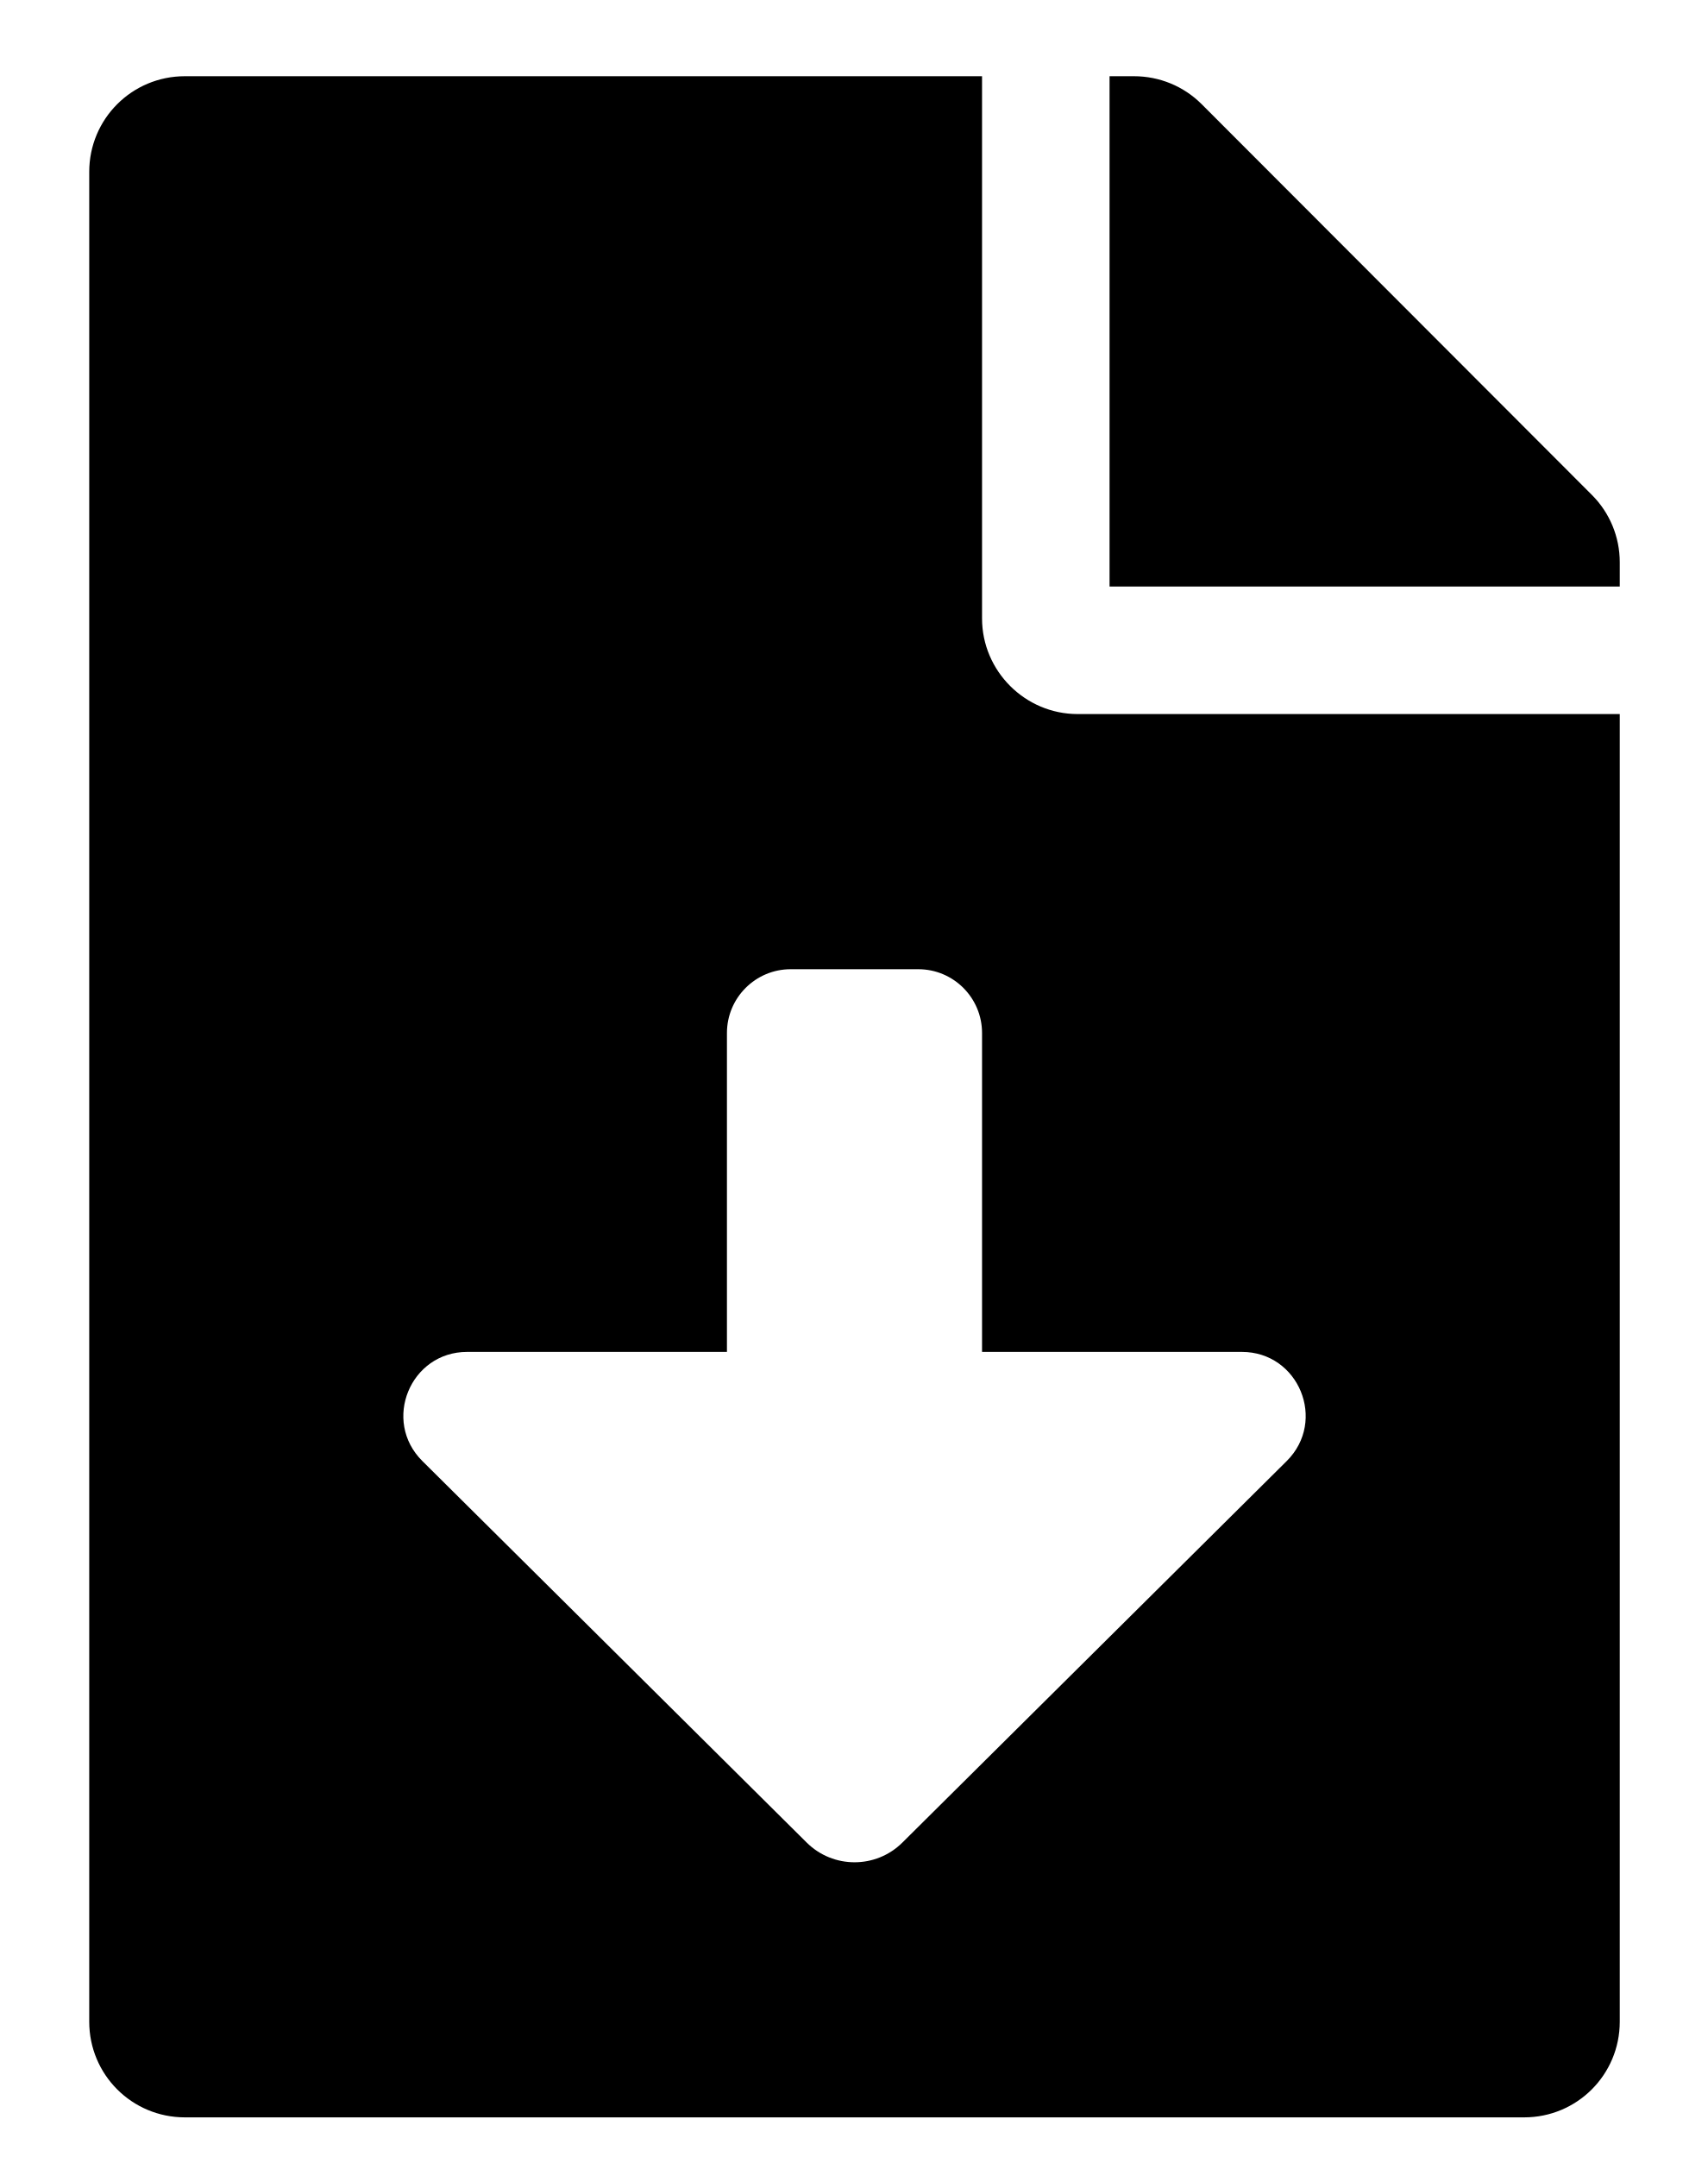
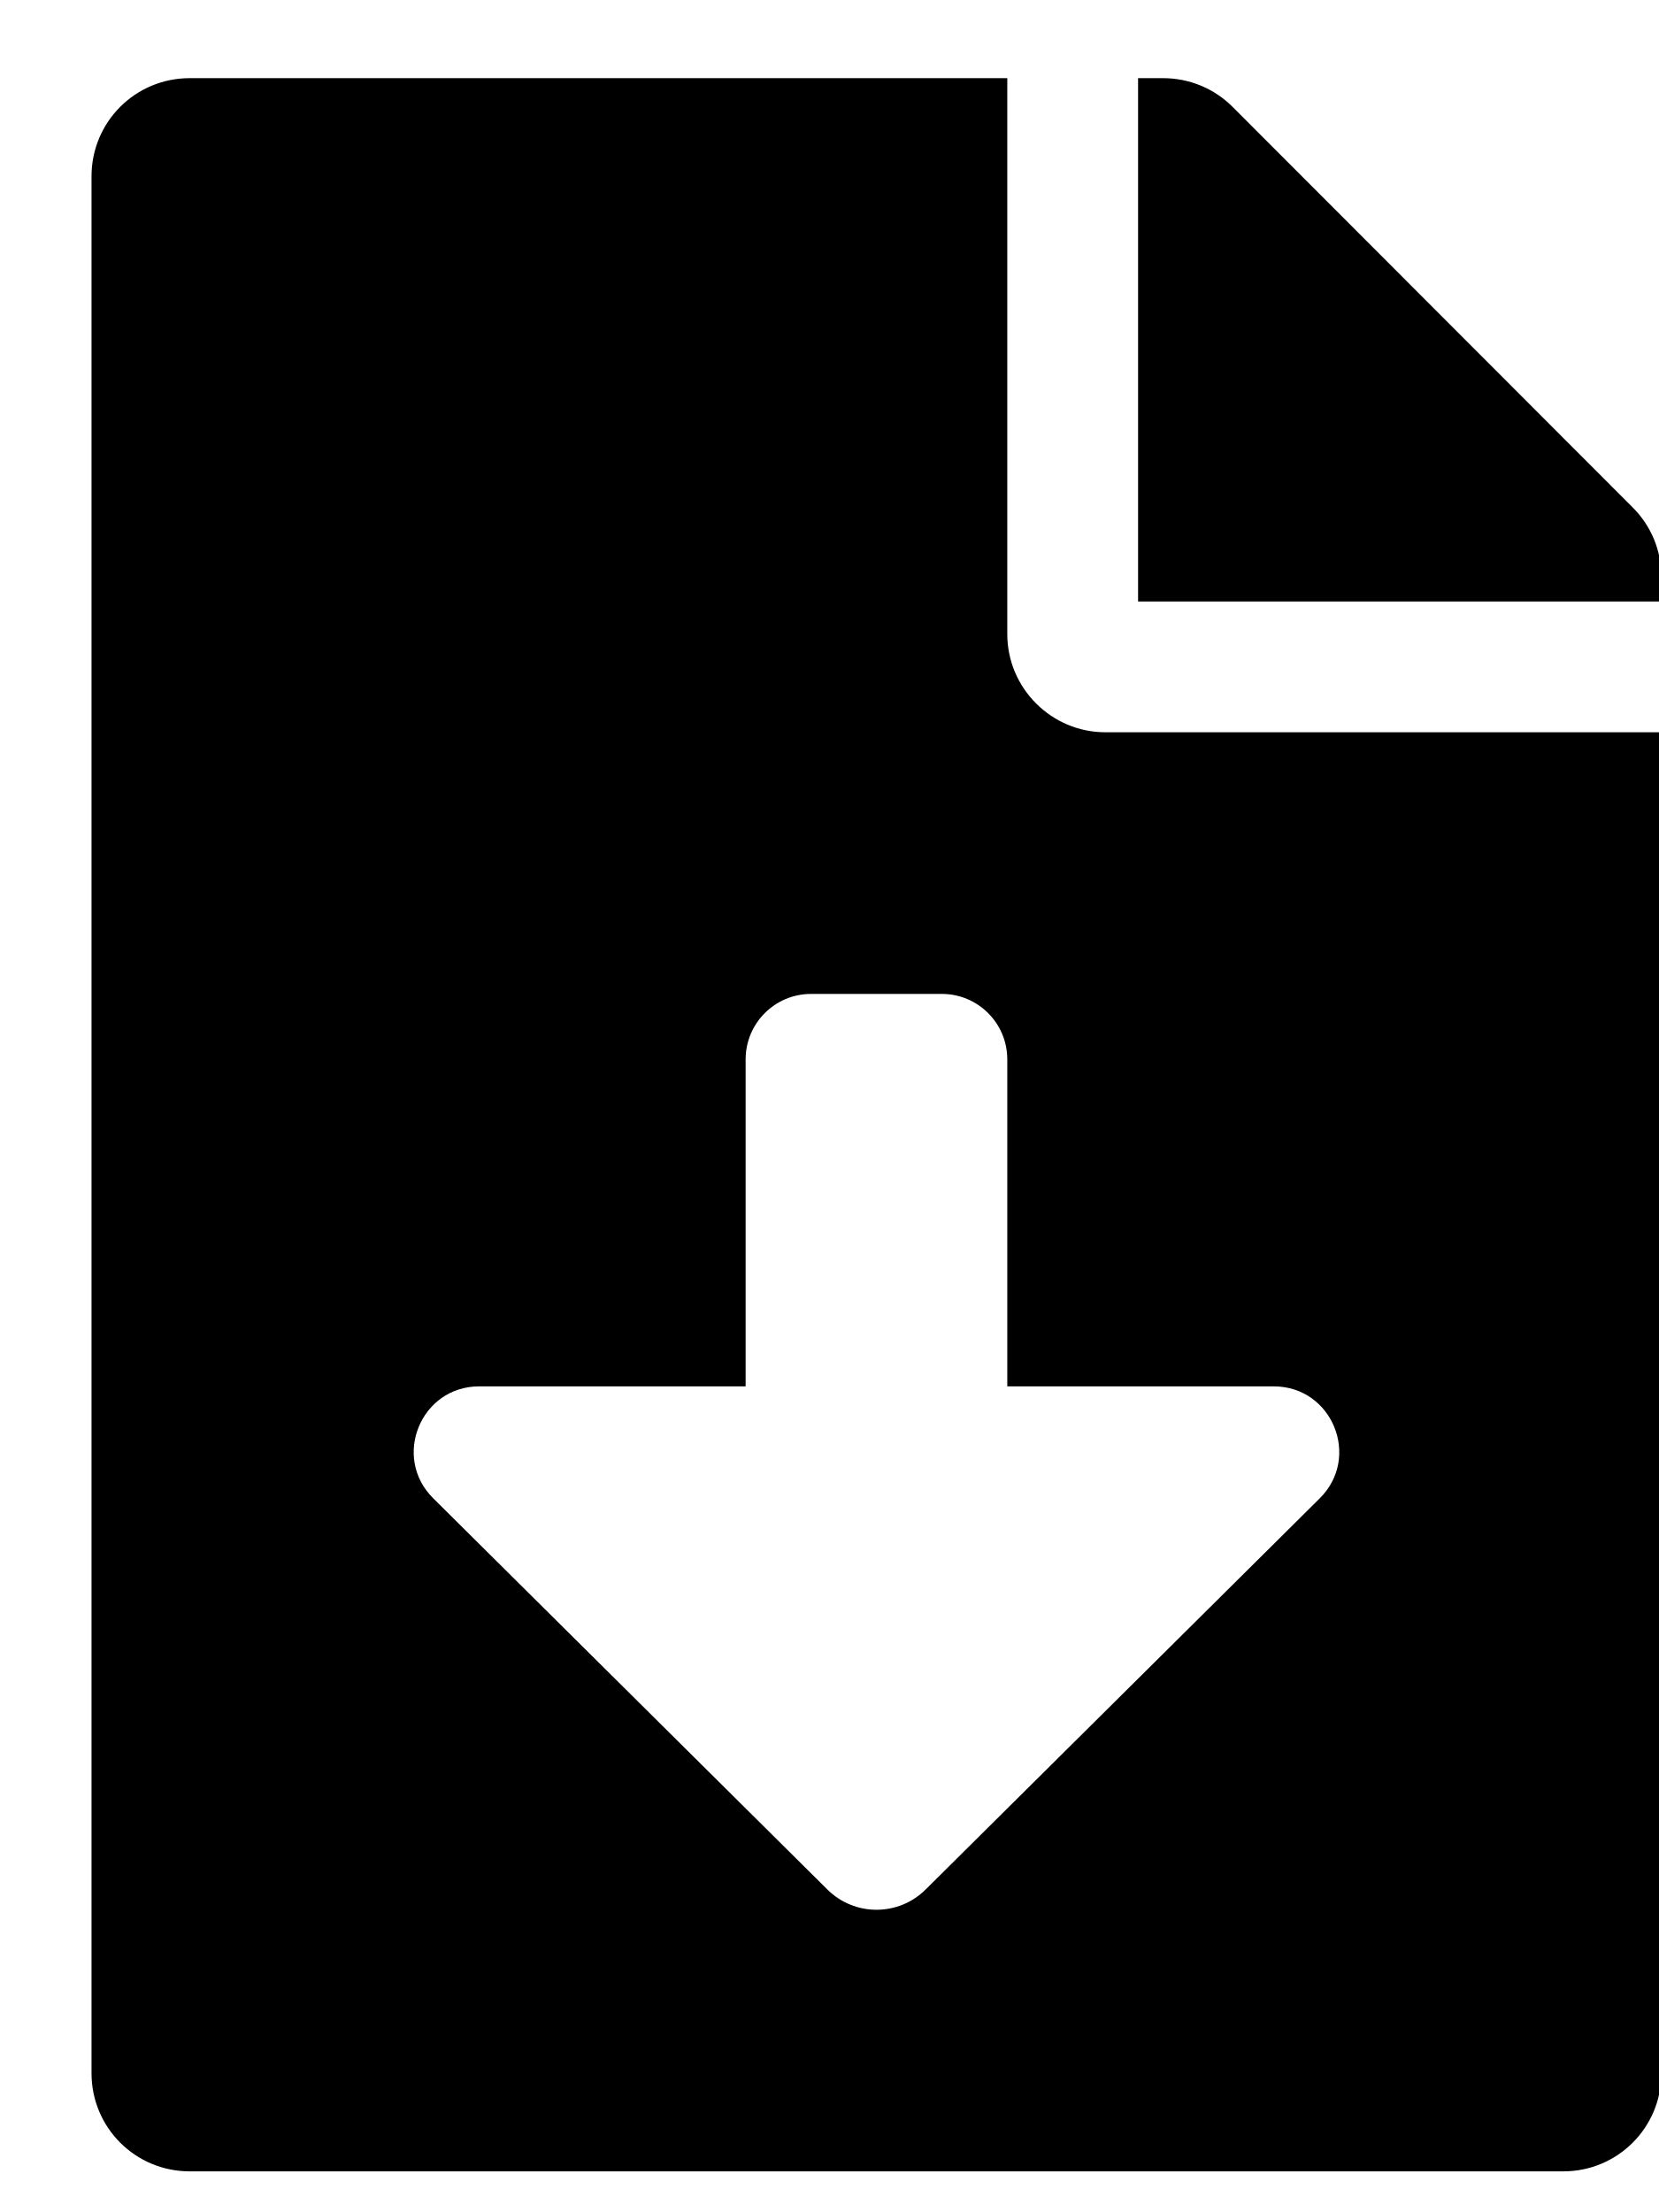
- <svg xmlns="http://www.w3.org/2000/svg" width="19" height="24" viewBox="0 0 19 24" fill="none">
+ <svg xmlns="http://www.w3.org/2000/svg" width="18" height="24" viewBox="0 0 18 24" fill="none">
  <path d="M10.929 6.881V0.848H2.058C1.468 0.848 0.993 1.323 0.993 1.913V22.494C0.993 23.084 1.468 23.559 2.058 23.559H16.962C17.551 23.559 18.026 23.084 18.026 22.494V7.945H11.993C11.408 7.945 10.929 7.466 10.929 6.881ZM14.32 16.256L10.043 20.501C9.748 20.794 9.272 20.794 8.977 20.501L4.7 16.256C4.25 15.809 4.566 15.042 5.199 15.042H8.09V11.494C8.09 11.102 8.408 10.784 8.8 10.784H10.219C10.611 10.784 10.929 11.102 10.929 11.494V15.042H13.82C14.454 15.042 14.769 15.809 14.32 16.256ZM17.715 5.506L13.373 1.159C13.173 0.959 12.903 0.848 12.619 0.848H12.348V6.526H18.026V6.255C18.026 5.976 17.915 5.705 17.715 5.506Z" fill="black" />
</svg>
